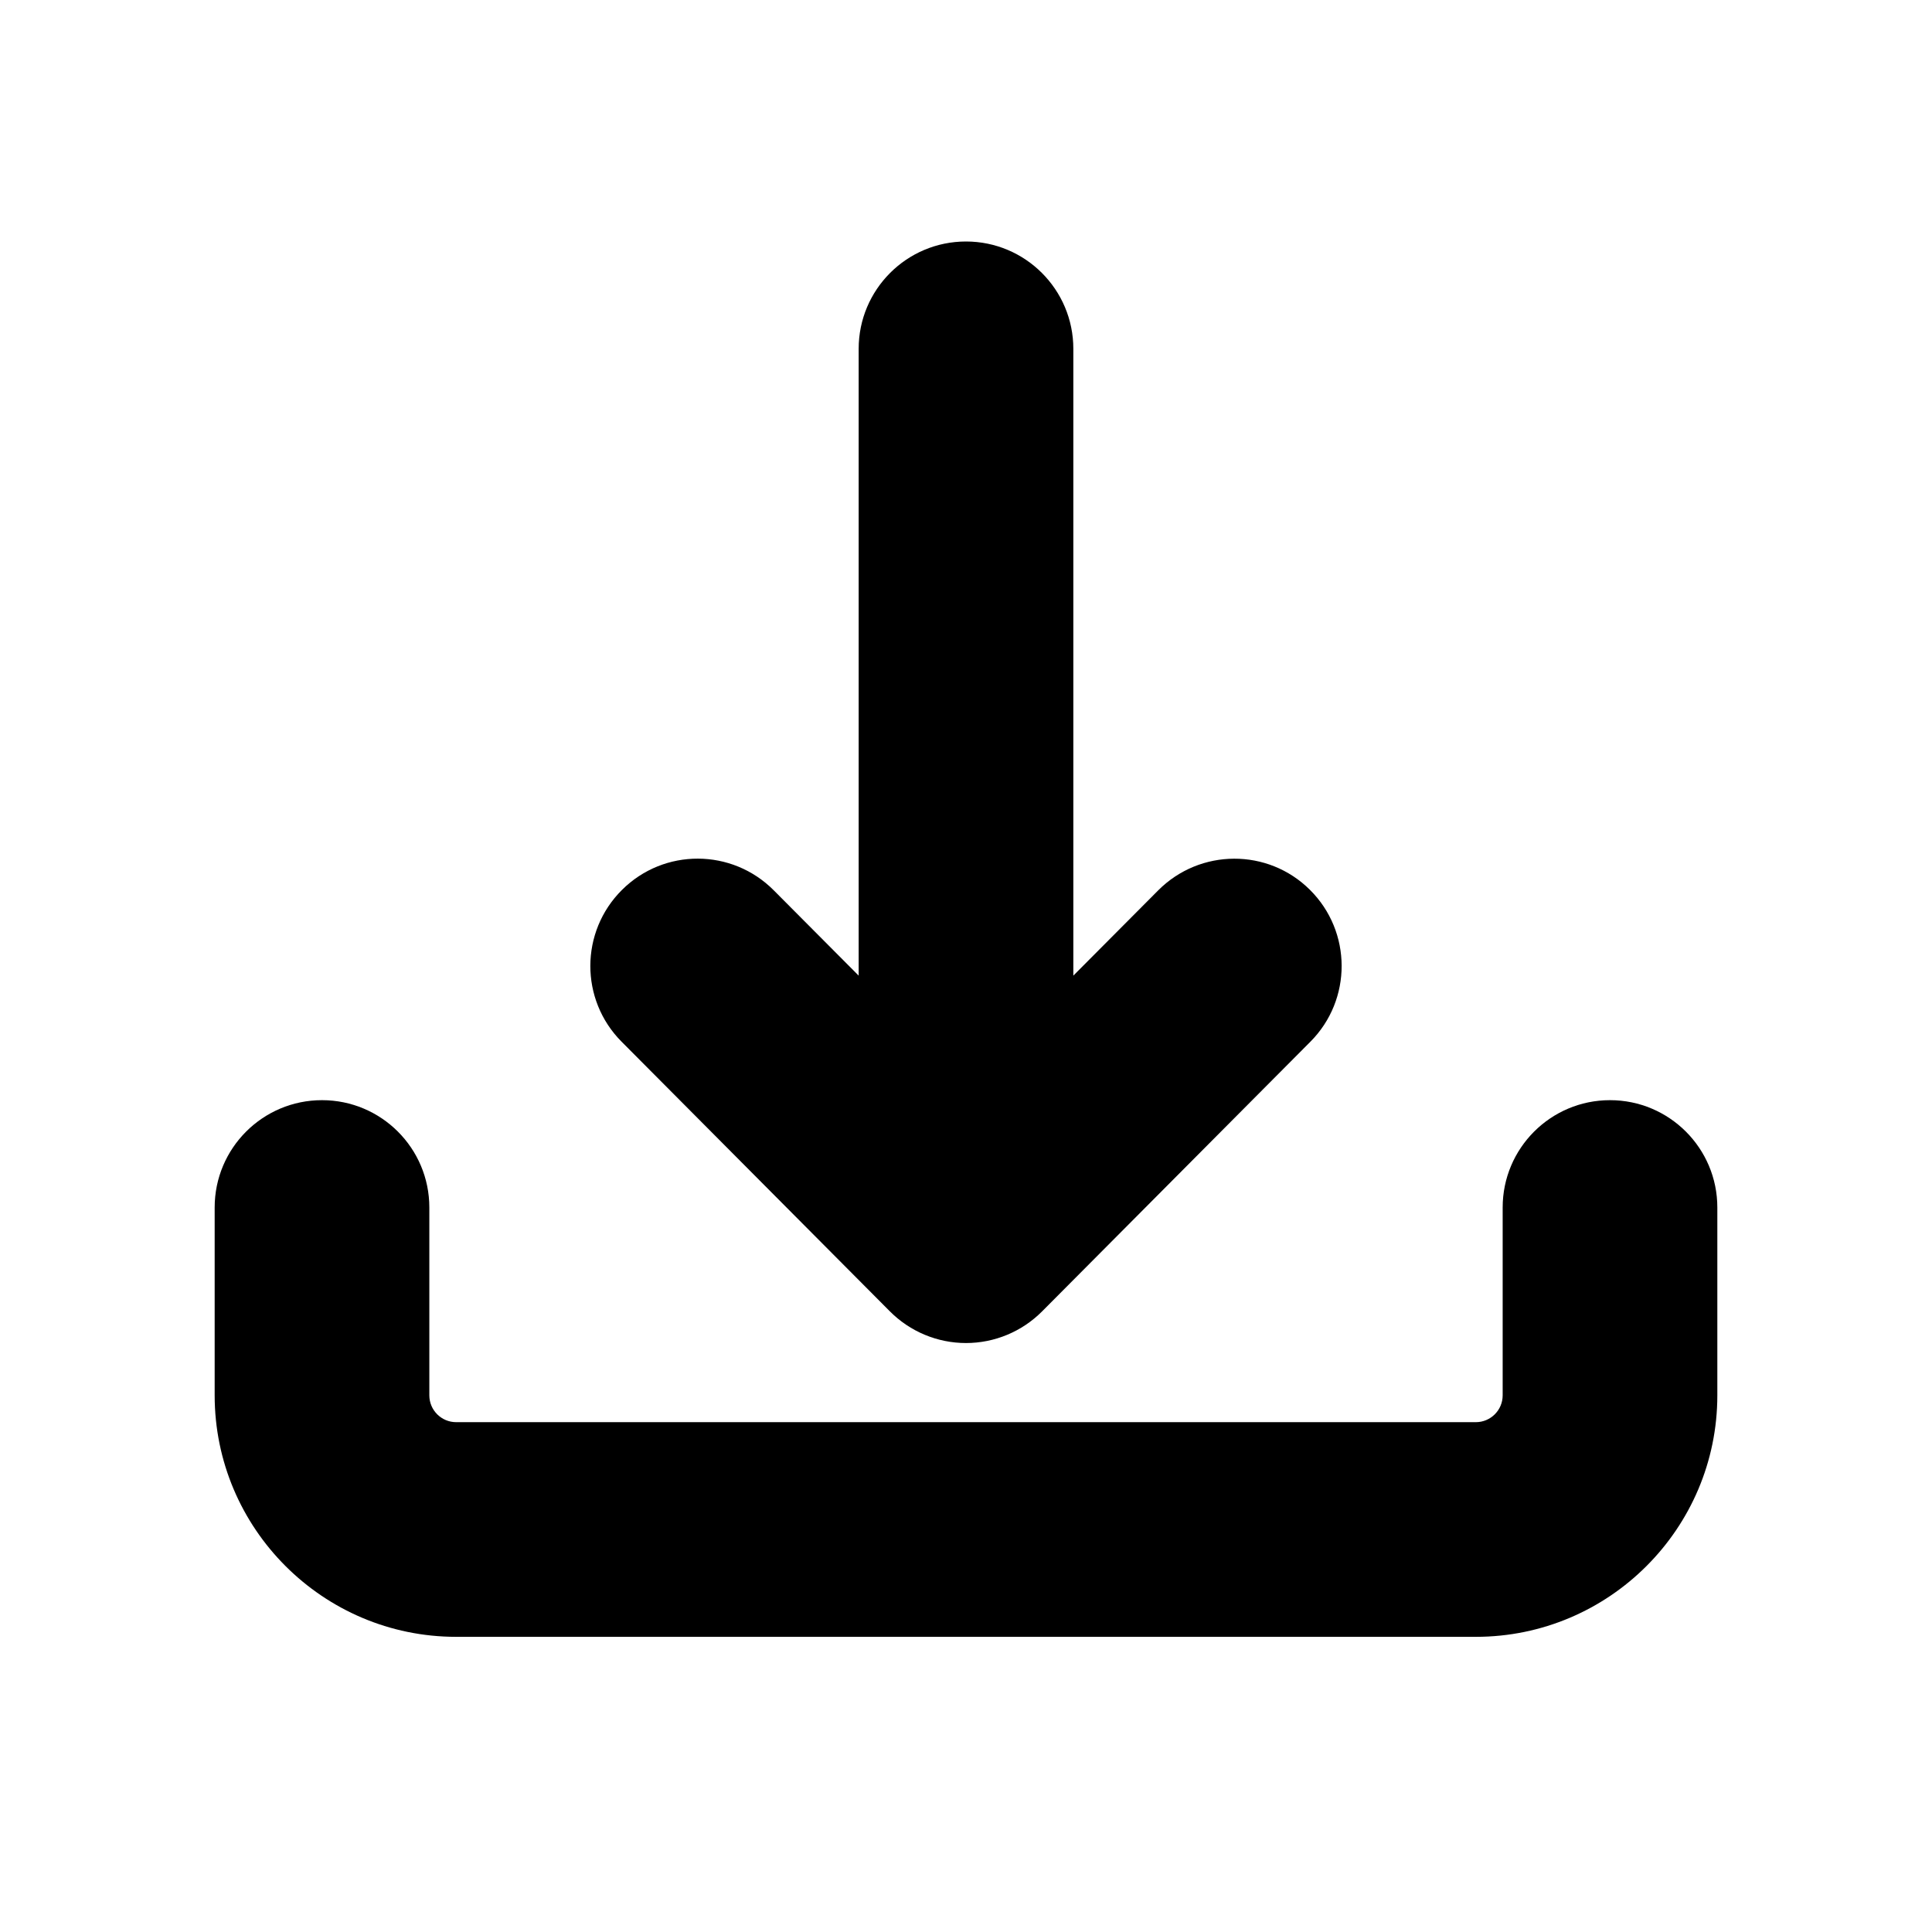
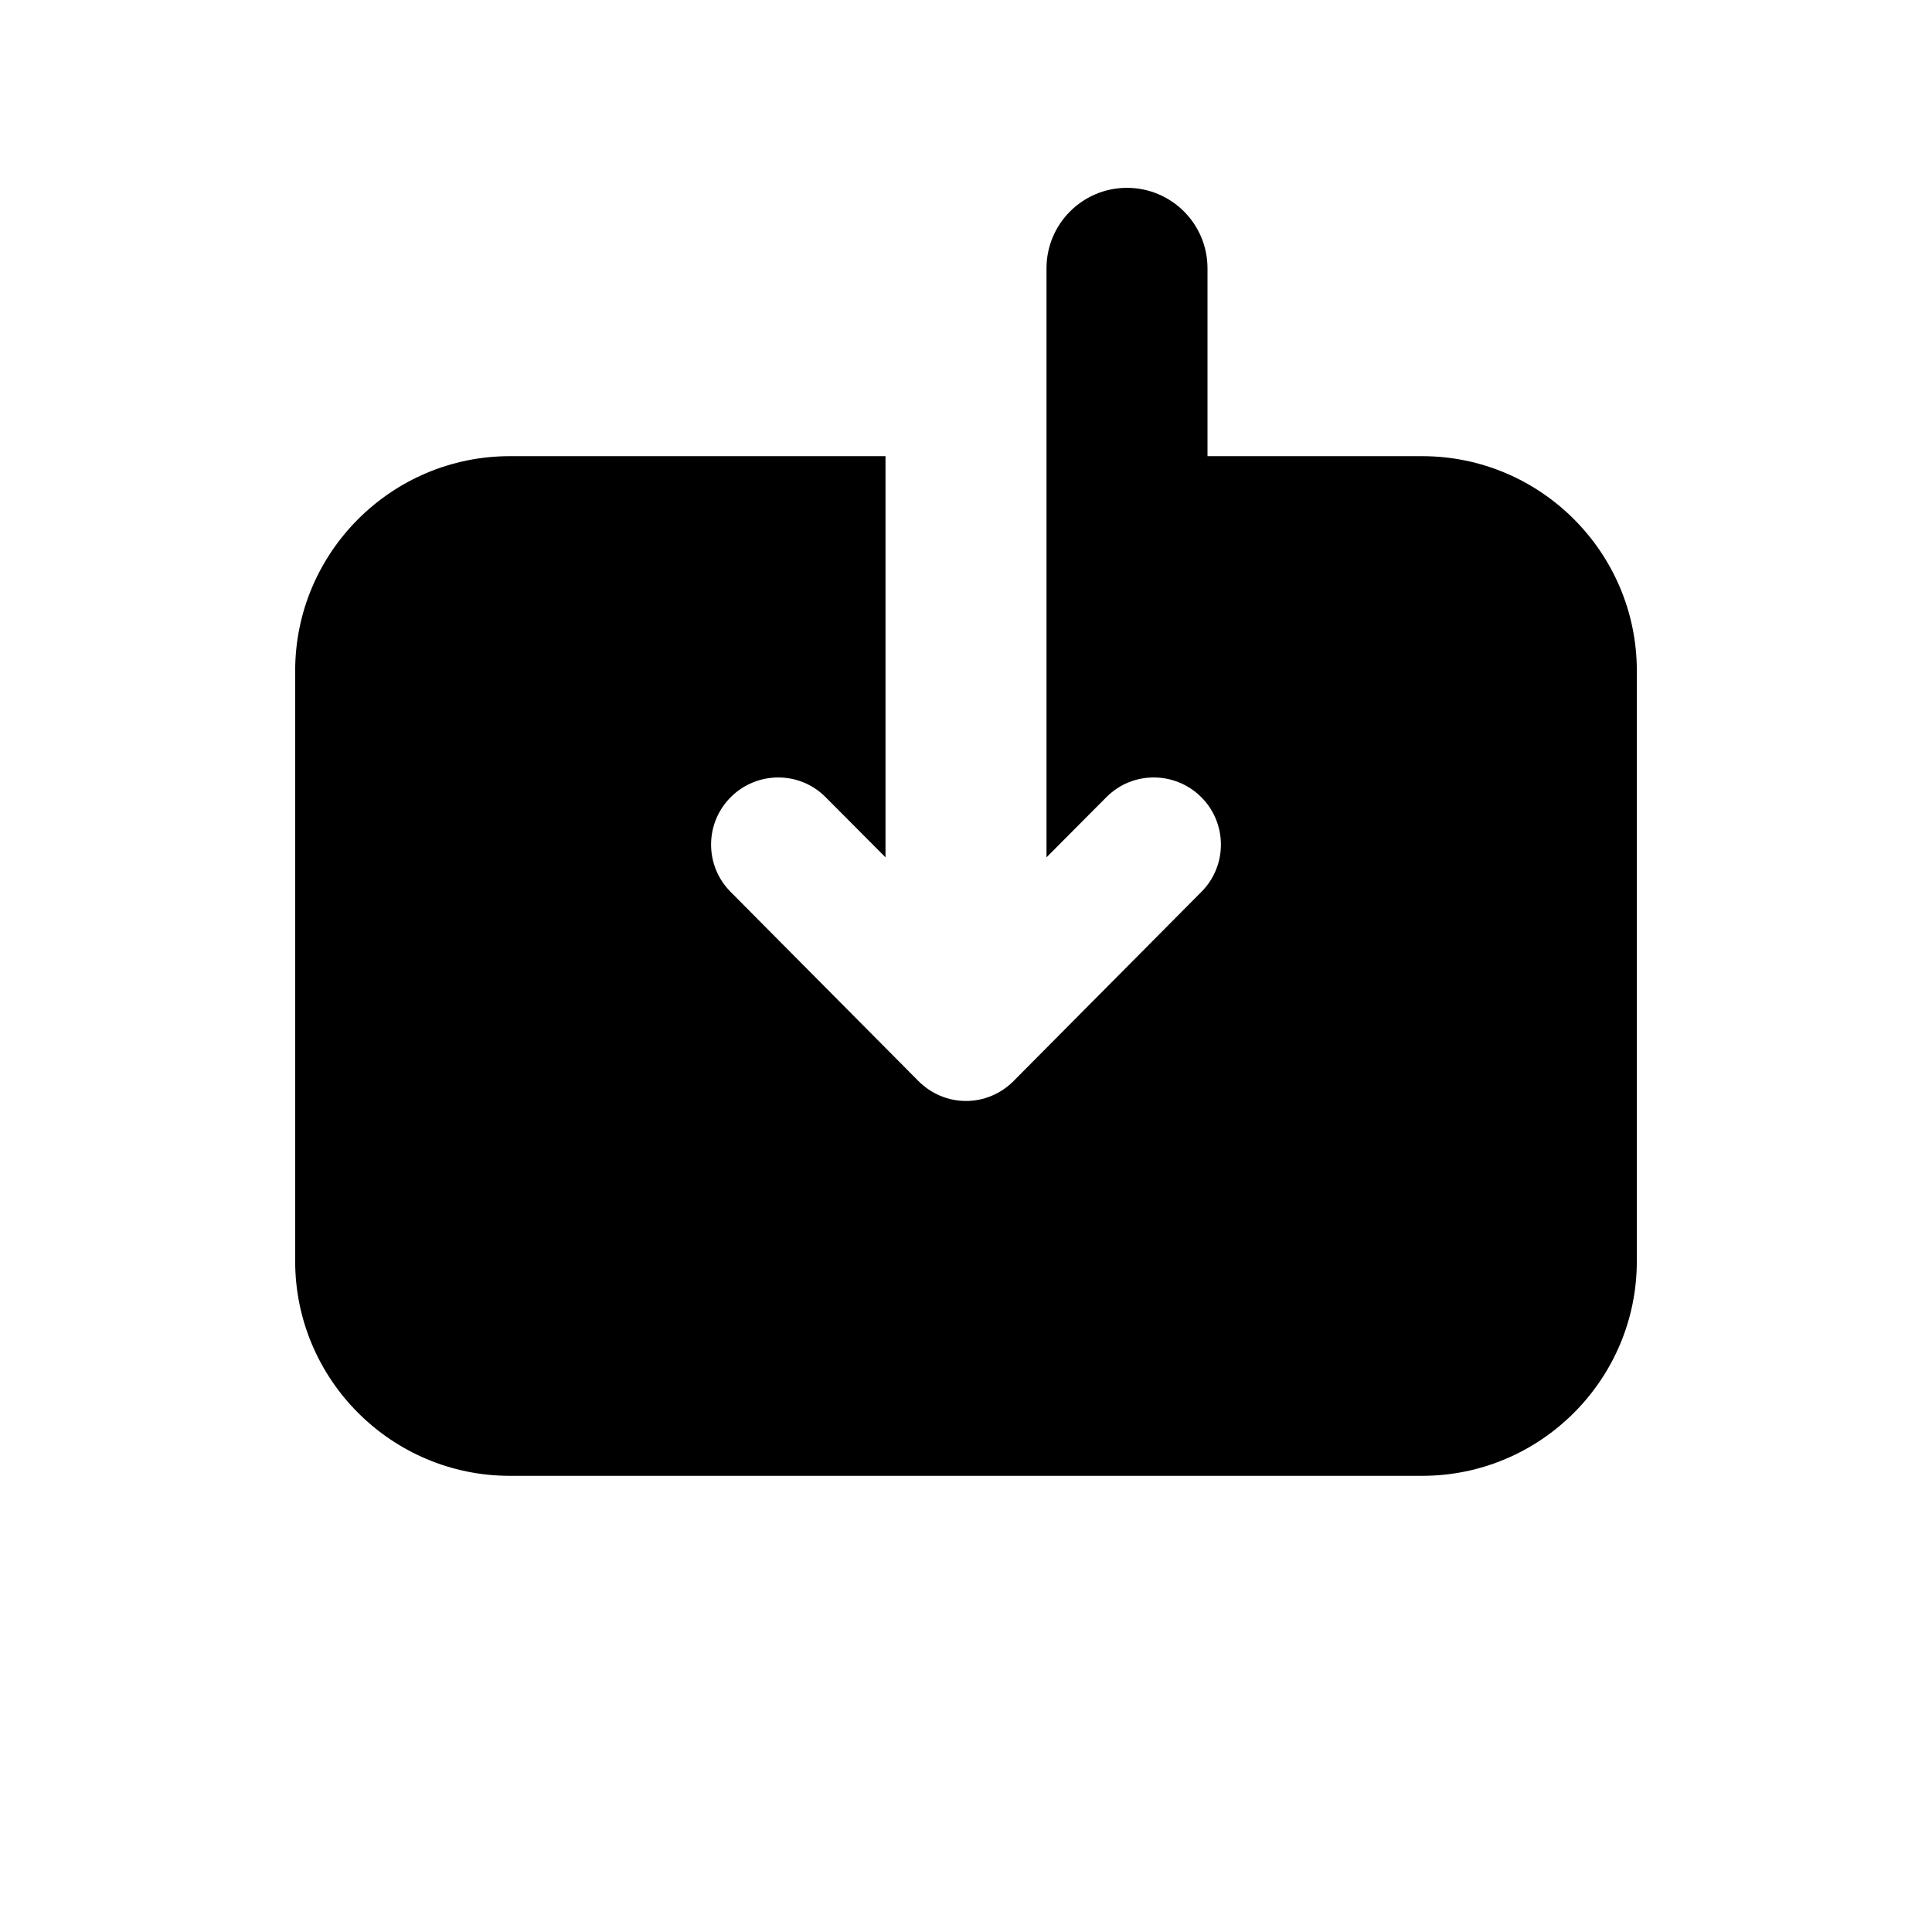
<svg xmlns="http://www.w3.org/2000/svg" viewBox="0 0 72 72" width="64px" height="64px">
-   <path d="M 36 9 C 33.791 9 32 10.791 32 13 L 32 36.359 L 28.836 33.18 C 27.277 31.612 24.745 31.604 23.18 33.164 C 21.613 34.721 21.606 37.255 23.164 38.82 L 33.164 48.871 C 33.915 49.626 34.936 50.051 36 50.051 C 37.064 50.051 38.085 49.626 38.836 48.871 L 48.836 38.82 C 50.393 37.255 50.386 34.722 48.82 33.164 C 47.256 31.605 44.725 31.616 43.164 33.18 L 40 36.359 L 40 13 C 40 10.791 38.209 9 36 9 z M 12 41 C 9.791 41 8 42.791 8 45 L 8 52 C 8 56.963 12.037 61 17 61 L 55 61 C 59.963 61 64 56.963 64 52 L 64 45 C 64 42.791 62.209 41 60 41 C 57.791 41 56 42.791 56 45 L 56 52 C 56 52.552 55.552 53 55 53 L 17 53 C 16.448 53 16 52.552 16 52 L 16 45 C 16 42.791 14.209 41 12 41 z" />
+   <path d="M53,17c4.41,0,8,3.59,8,8v22c0,4.41-3.59,8-8,8H19c-4.41,0-8-3.59-8-8V25c0-4.41,3.59-8,8-8h14v14.95 l-2.23-2.24c-0.97-0.98-2.55-0.98-3.53-0.01c-0.98,0.97-0.99,2.56-0.01,3.54l7,7.05c0.47,0.47,1.1,0.74,1.77,0.74 s1.3-0.27,1.77-0.74l7-7.05c0.98-0.98,0.97-2.57-0.01-3.54c-0.98-0.97-2.56-0.97-3.53,0.01L39,31.95V10c0-1.657,1.343-3,3-3 s3,1.343,3,3v7H53z" />
</svg>
